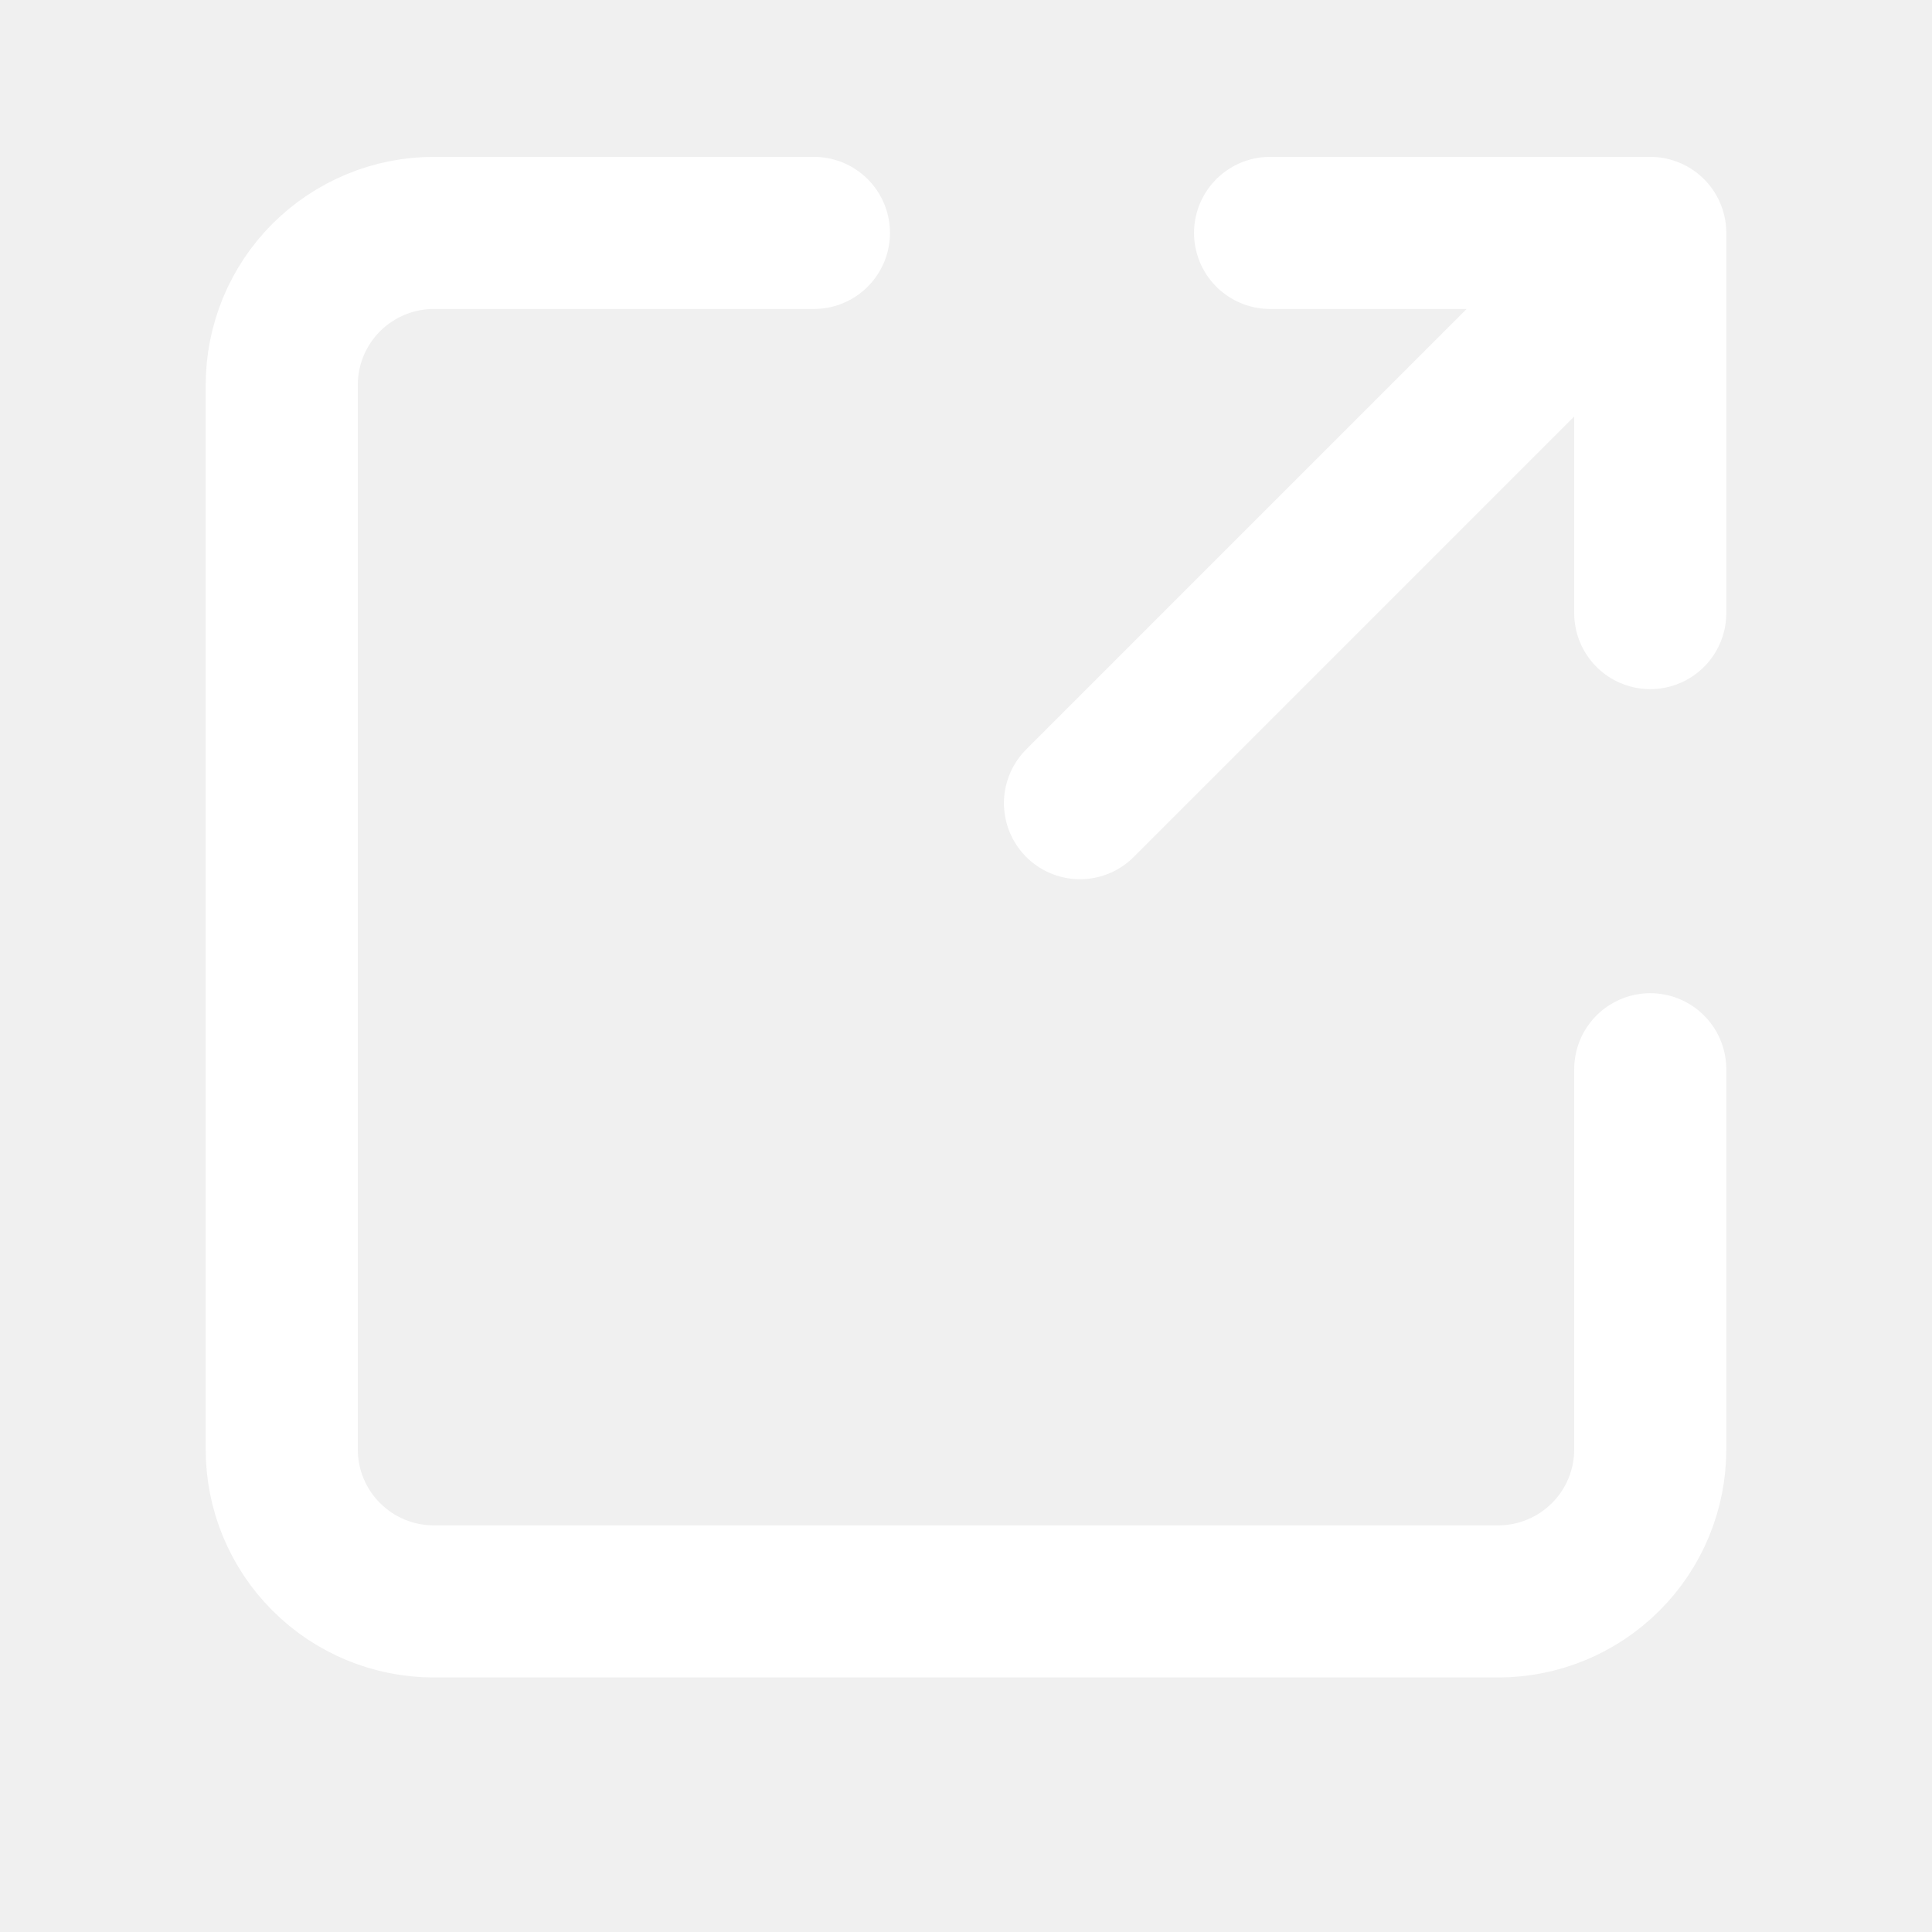
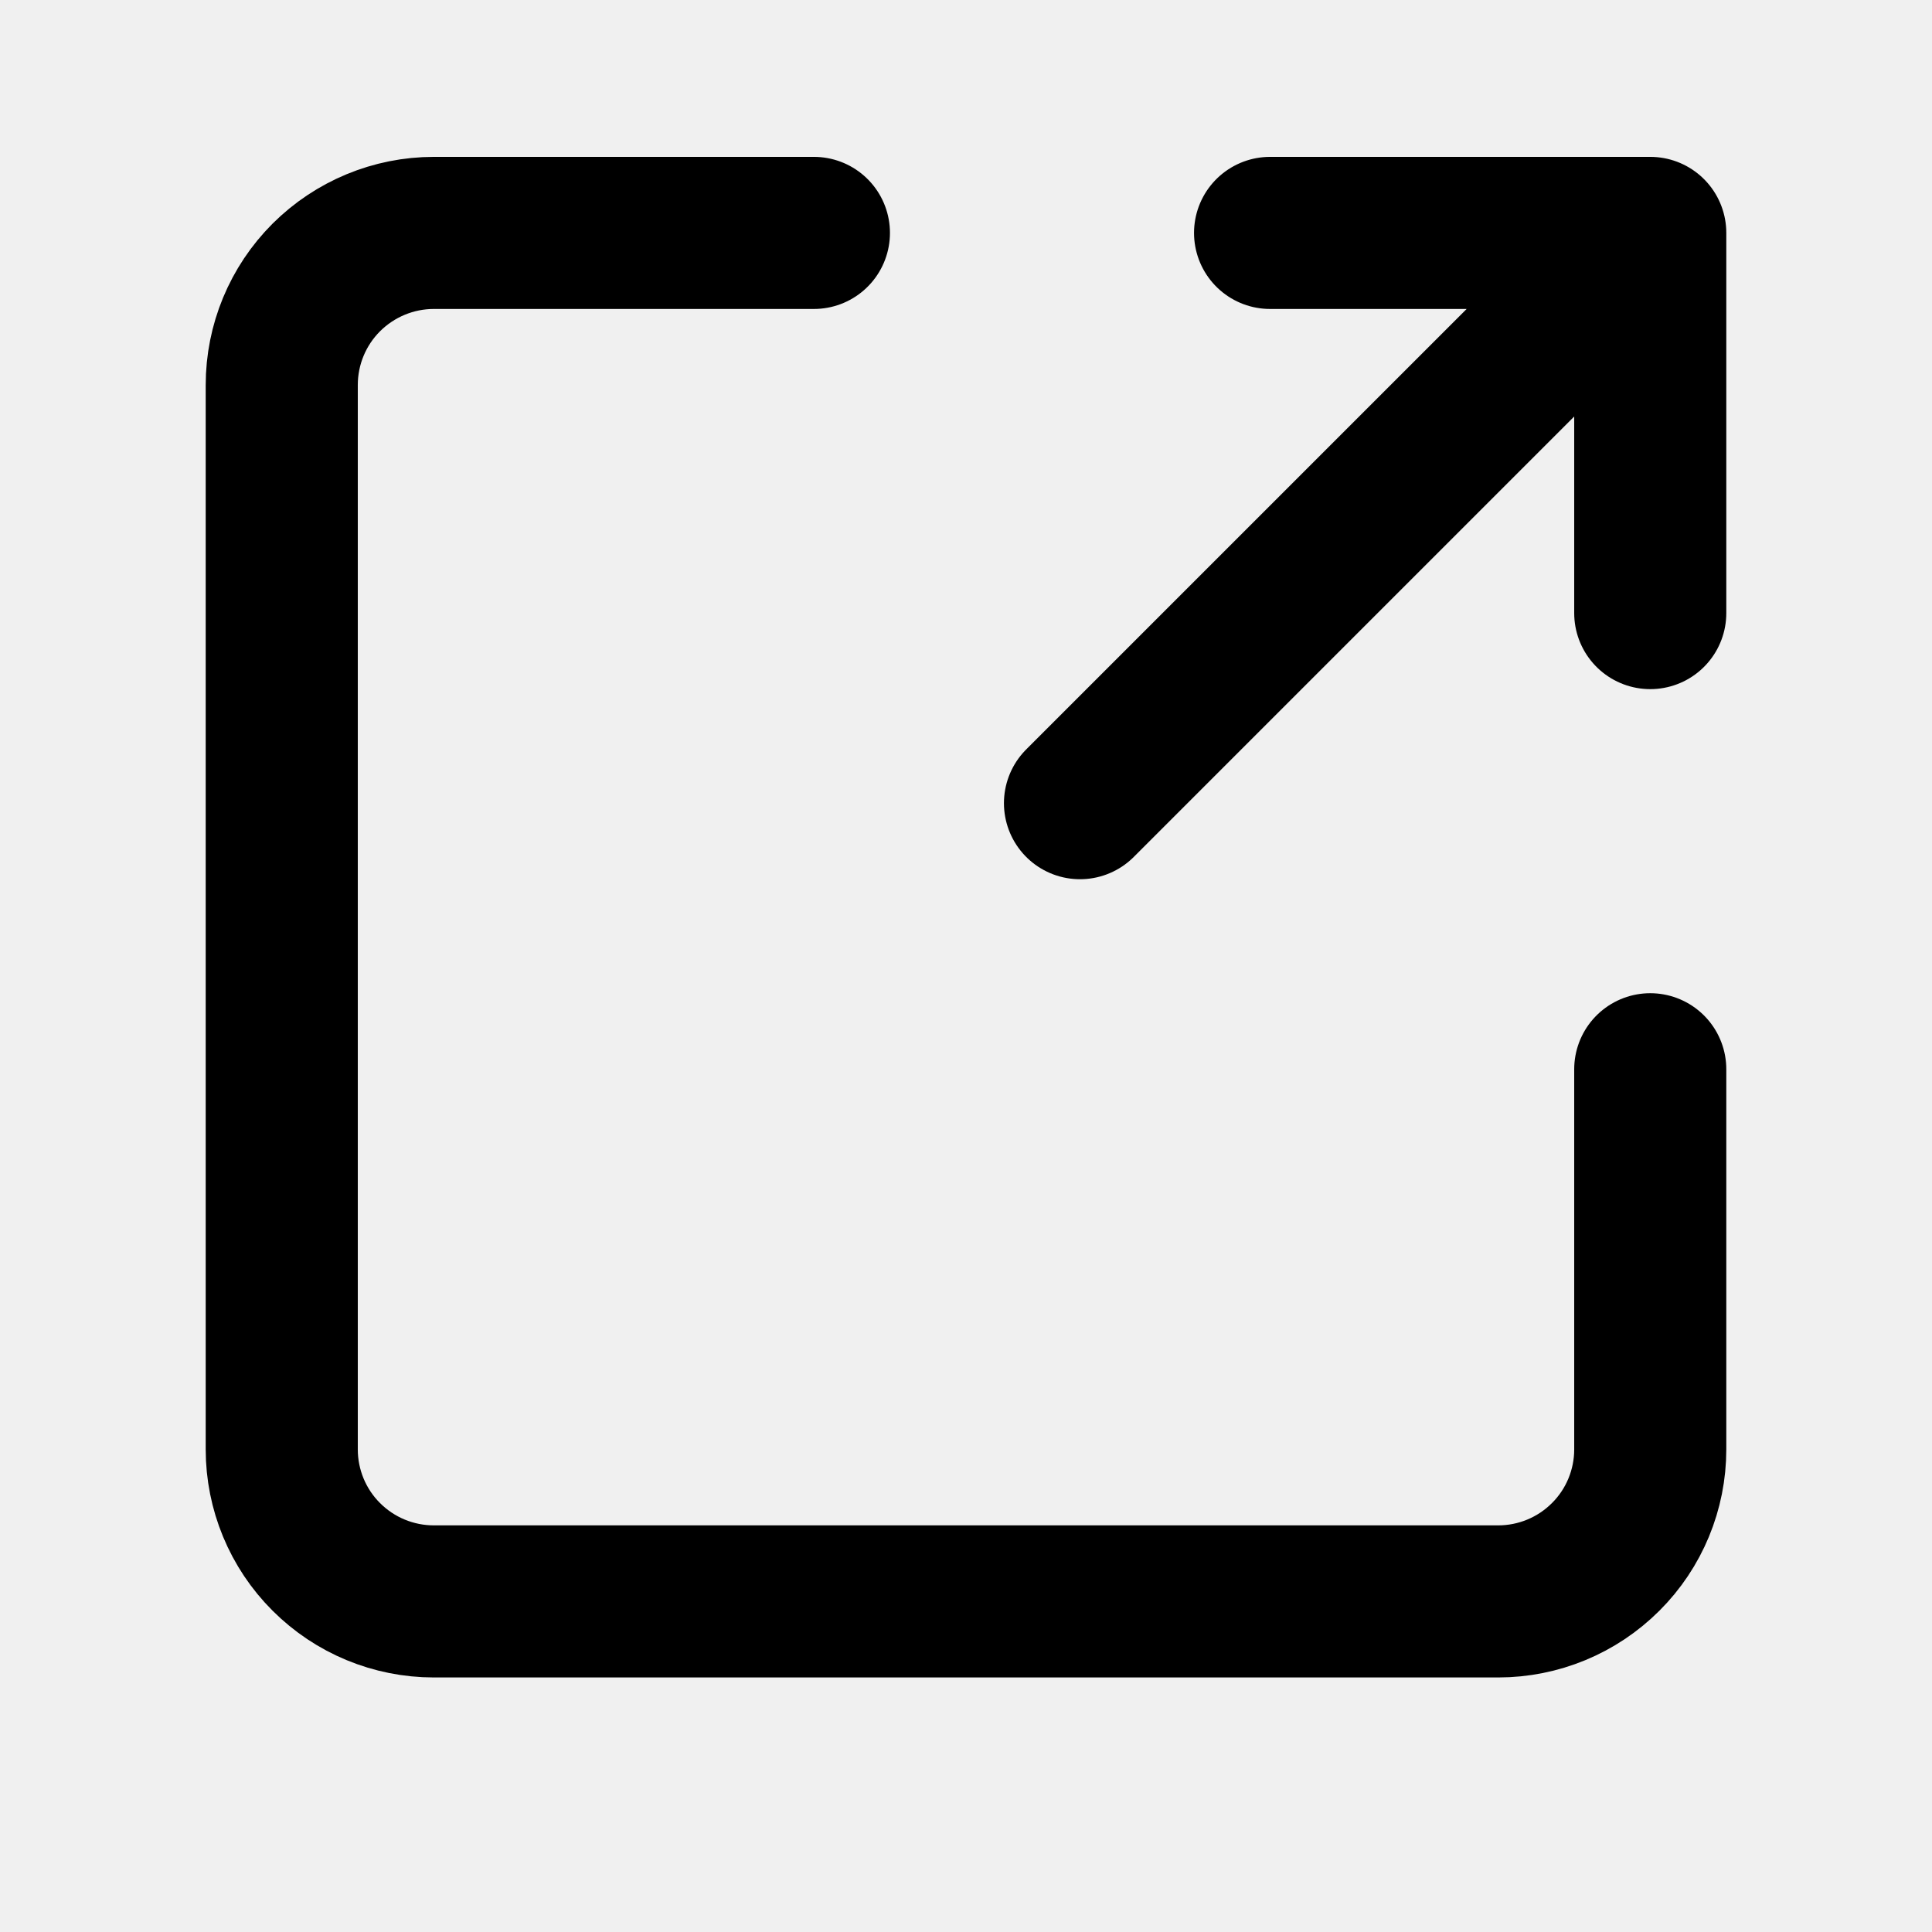
<svg xmlns="http://www.w3.org/2000/svg" width="18" height="18" viewBox="0 0 18 18" fill="none">
-   <path d="M10.062 7.483L15.375 2.17M15.375 2.17H11.833M15.375 2.17V5.712M15.375 9.962V13.504C15.375 13.879 15.226 14.24 14.96 14.505C14.694 14.771 14.334 14.92 13.958 14.92H4.042C3.666 14.92 3.306 14.771 3.04 14.505C2.774 14.24 2.625 13.879 2.625 13.504V3.587C2.625 3.211 2.774 2.851 3.04 2.585C3.306 2.32 3.666 2.17 4.042 2.17H7.583" stroke="white" stroke-width="1.417" stroke-linecap="round" stroke-linejoin="round" />
+   <path d="M10.062 7.483L15.375 2.17M15.375 2.17H11.833M15.375 2.17V5.712M15.375 9.962V13.504C15.375 13.879 15.226 14.24 14.96 14.505C14.694 14.771 14.334 14.92 13.958 14.92H4.042C3.666 14.92 3.306 14.771 3.04 14.505C2.774 14.24 2.625 13.879 2.625 13.504V3.587C2.625 3.211 2.774 2.851 3.04 2.585C3.306 2.32 3.666 2.17 4.042 2.17H7.583" stroke="currentColor" stroke-width="1.417" stroke-linecap="round" stroke-linejoin="round" />
</svg>
